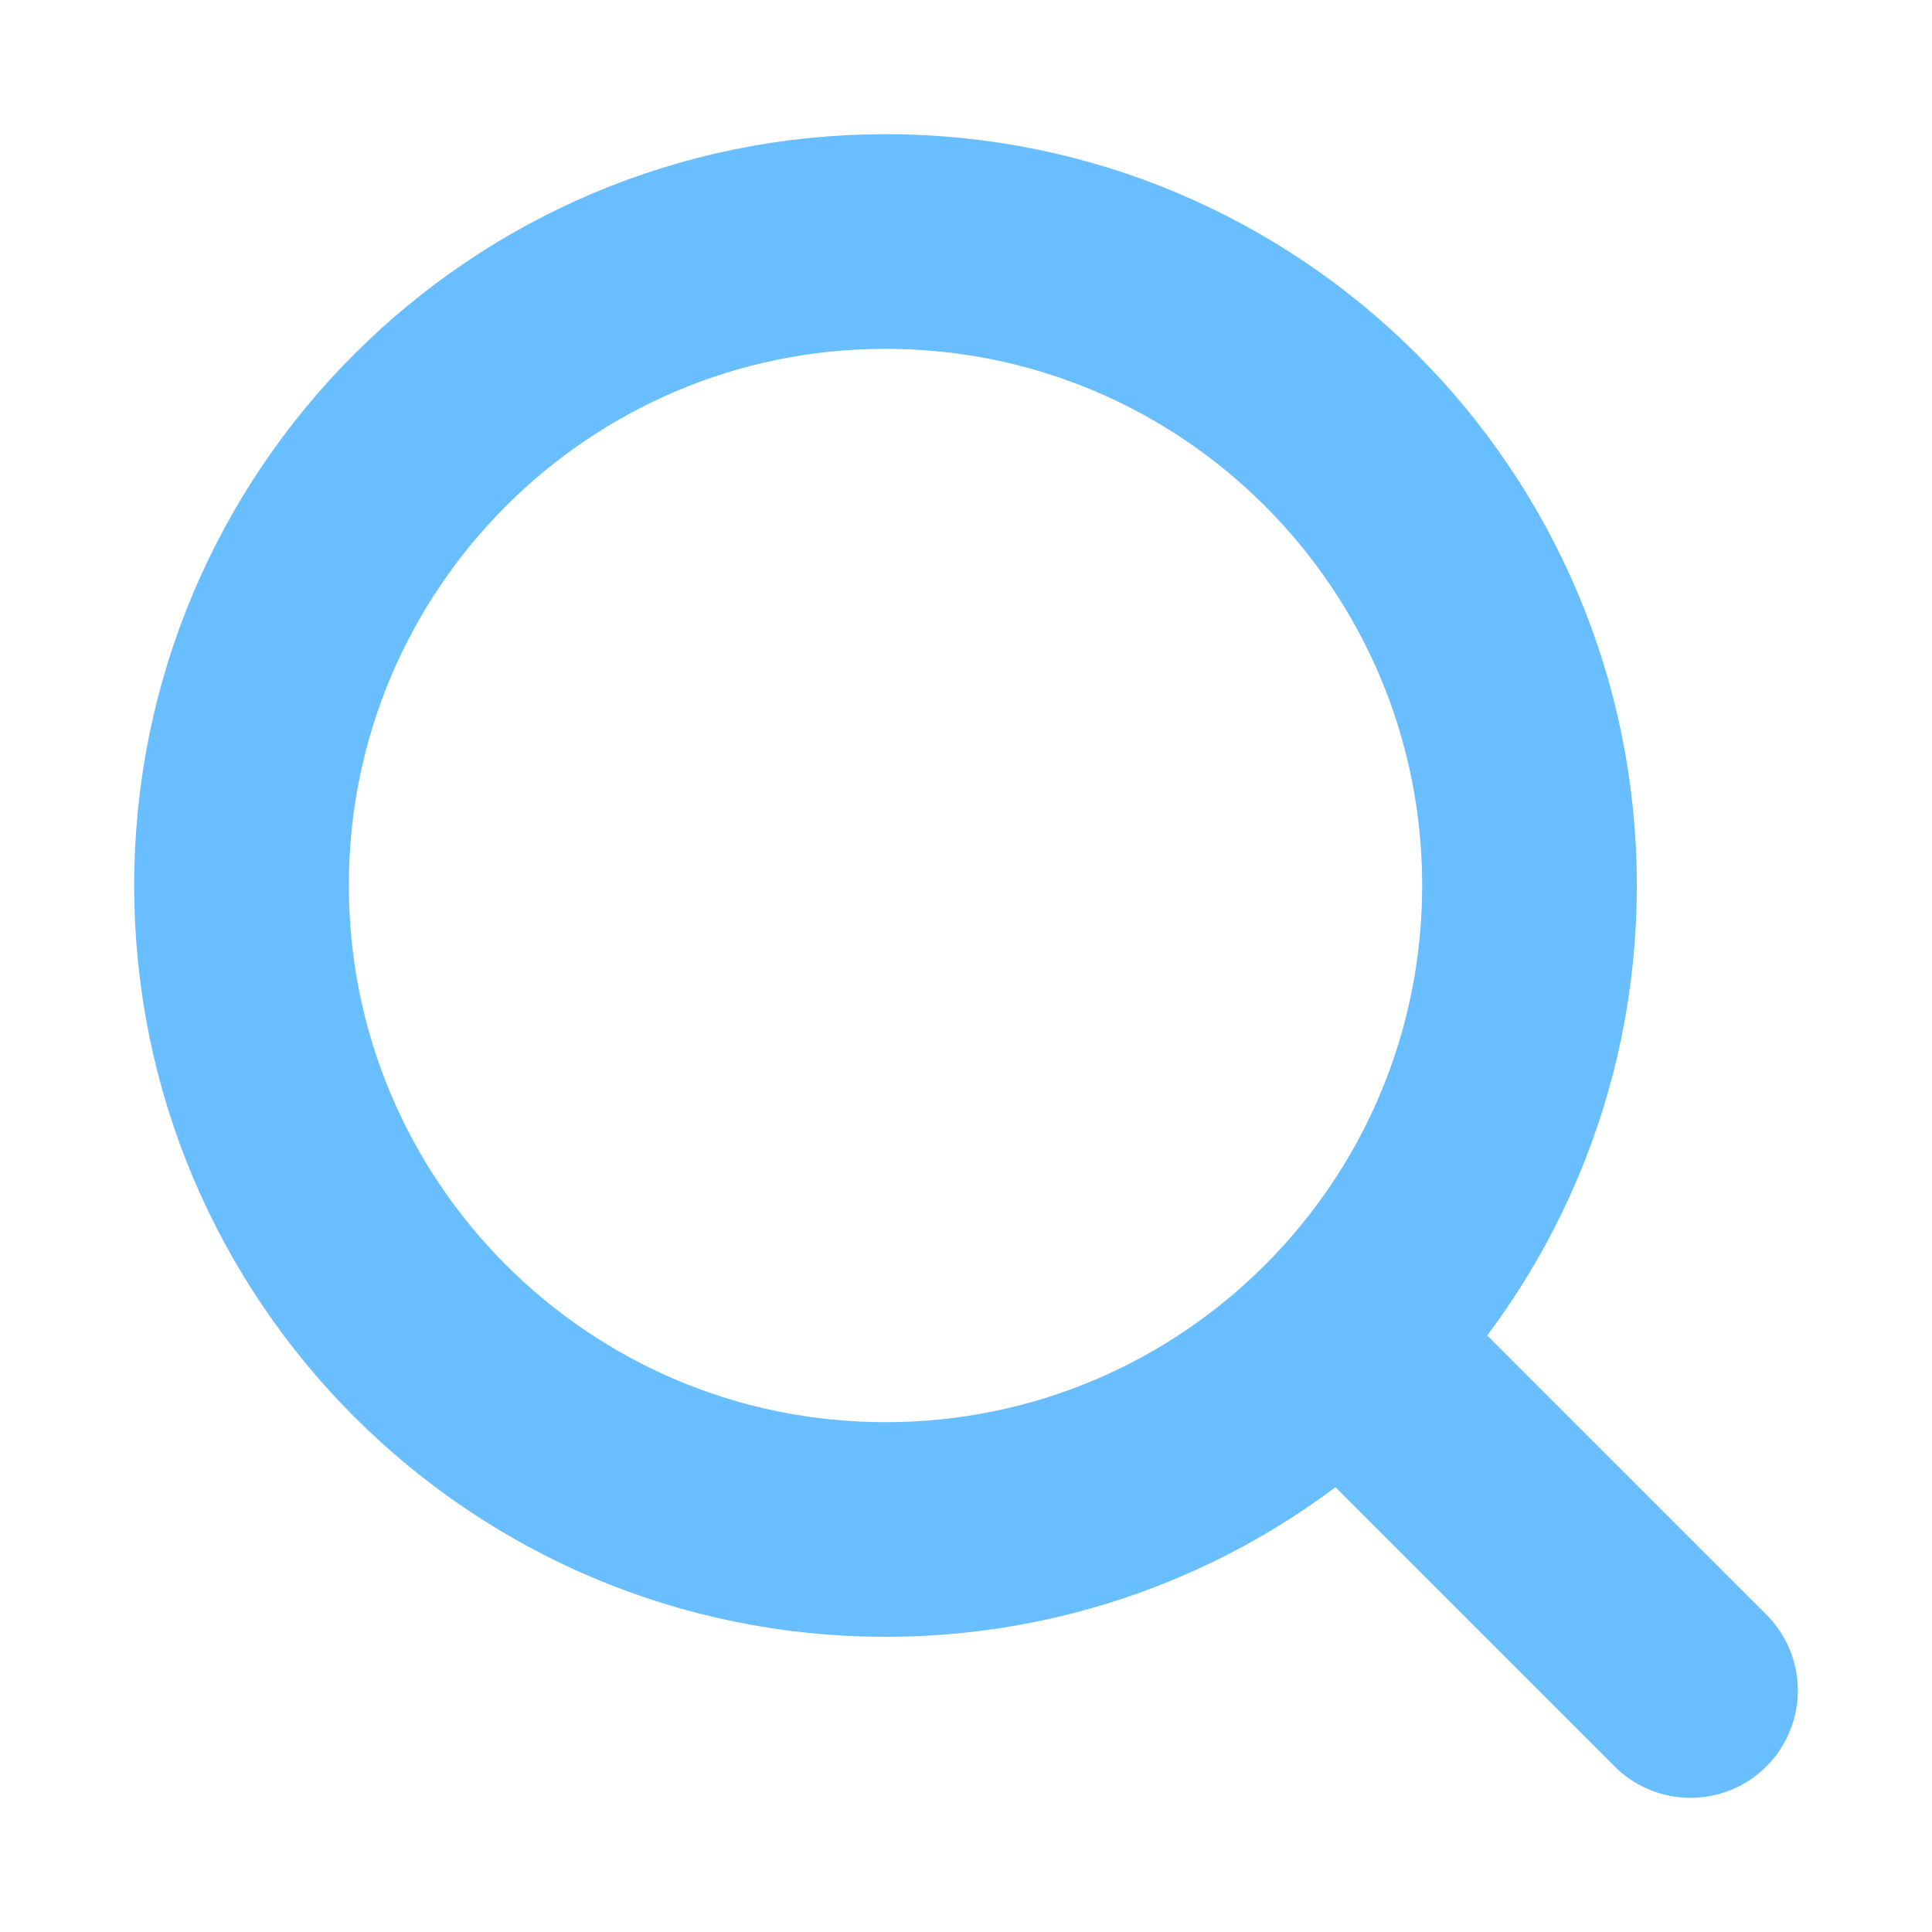
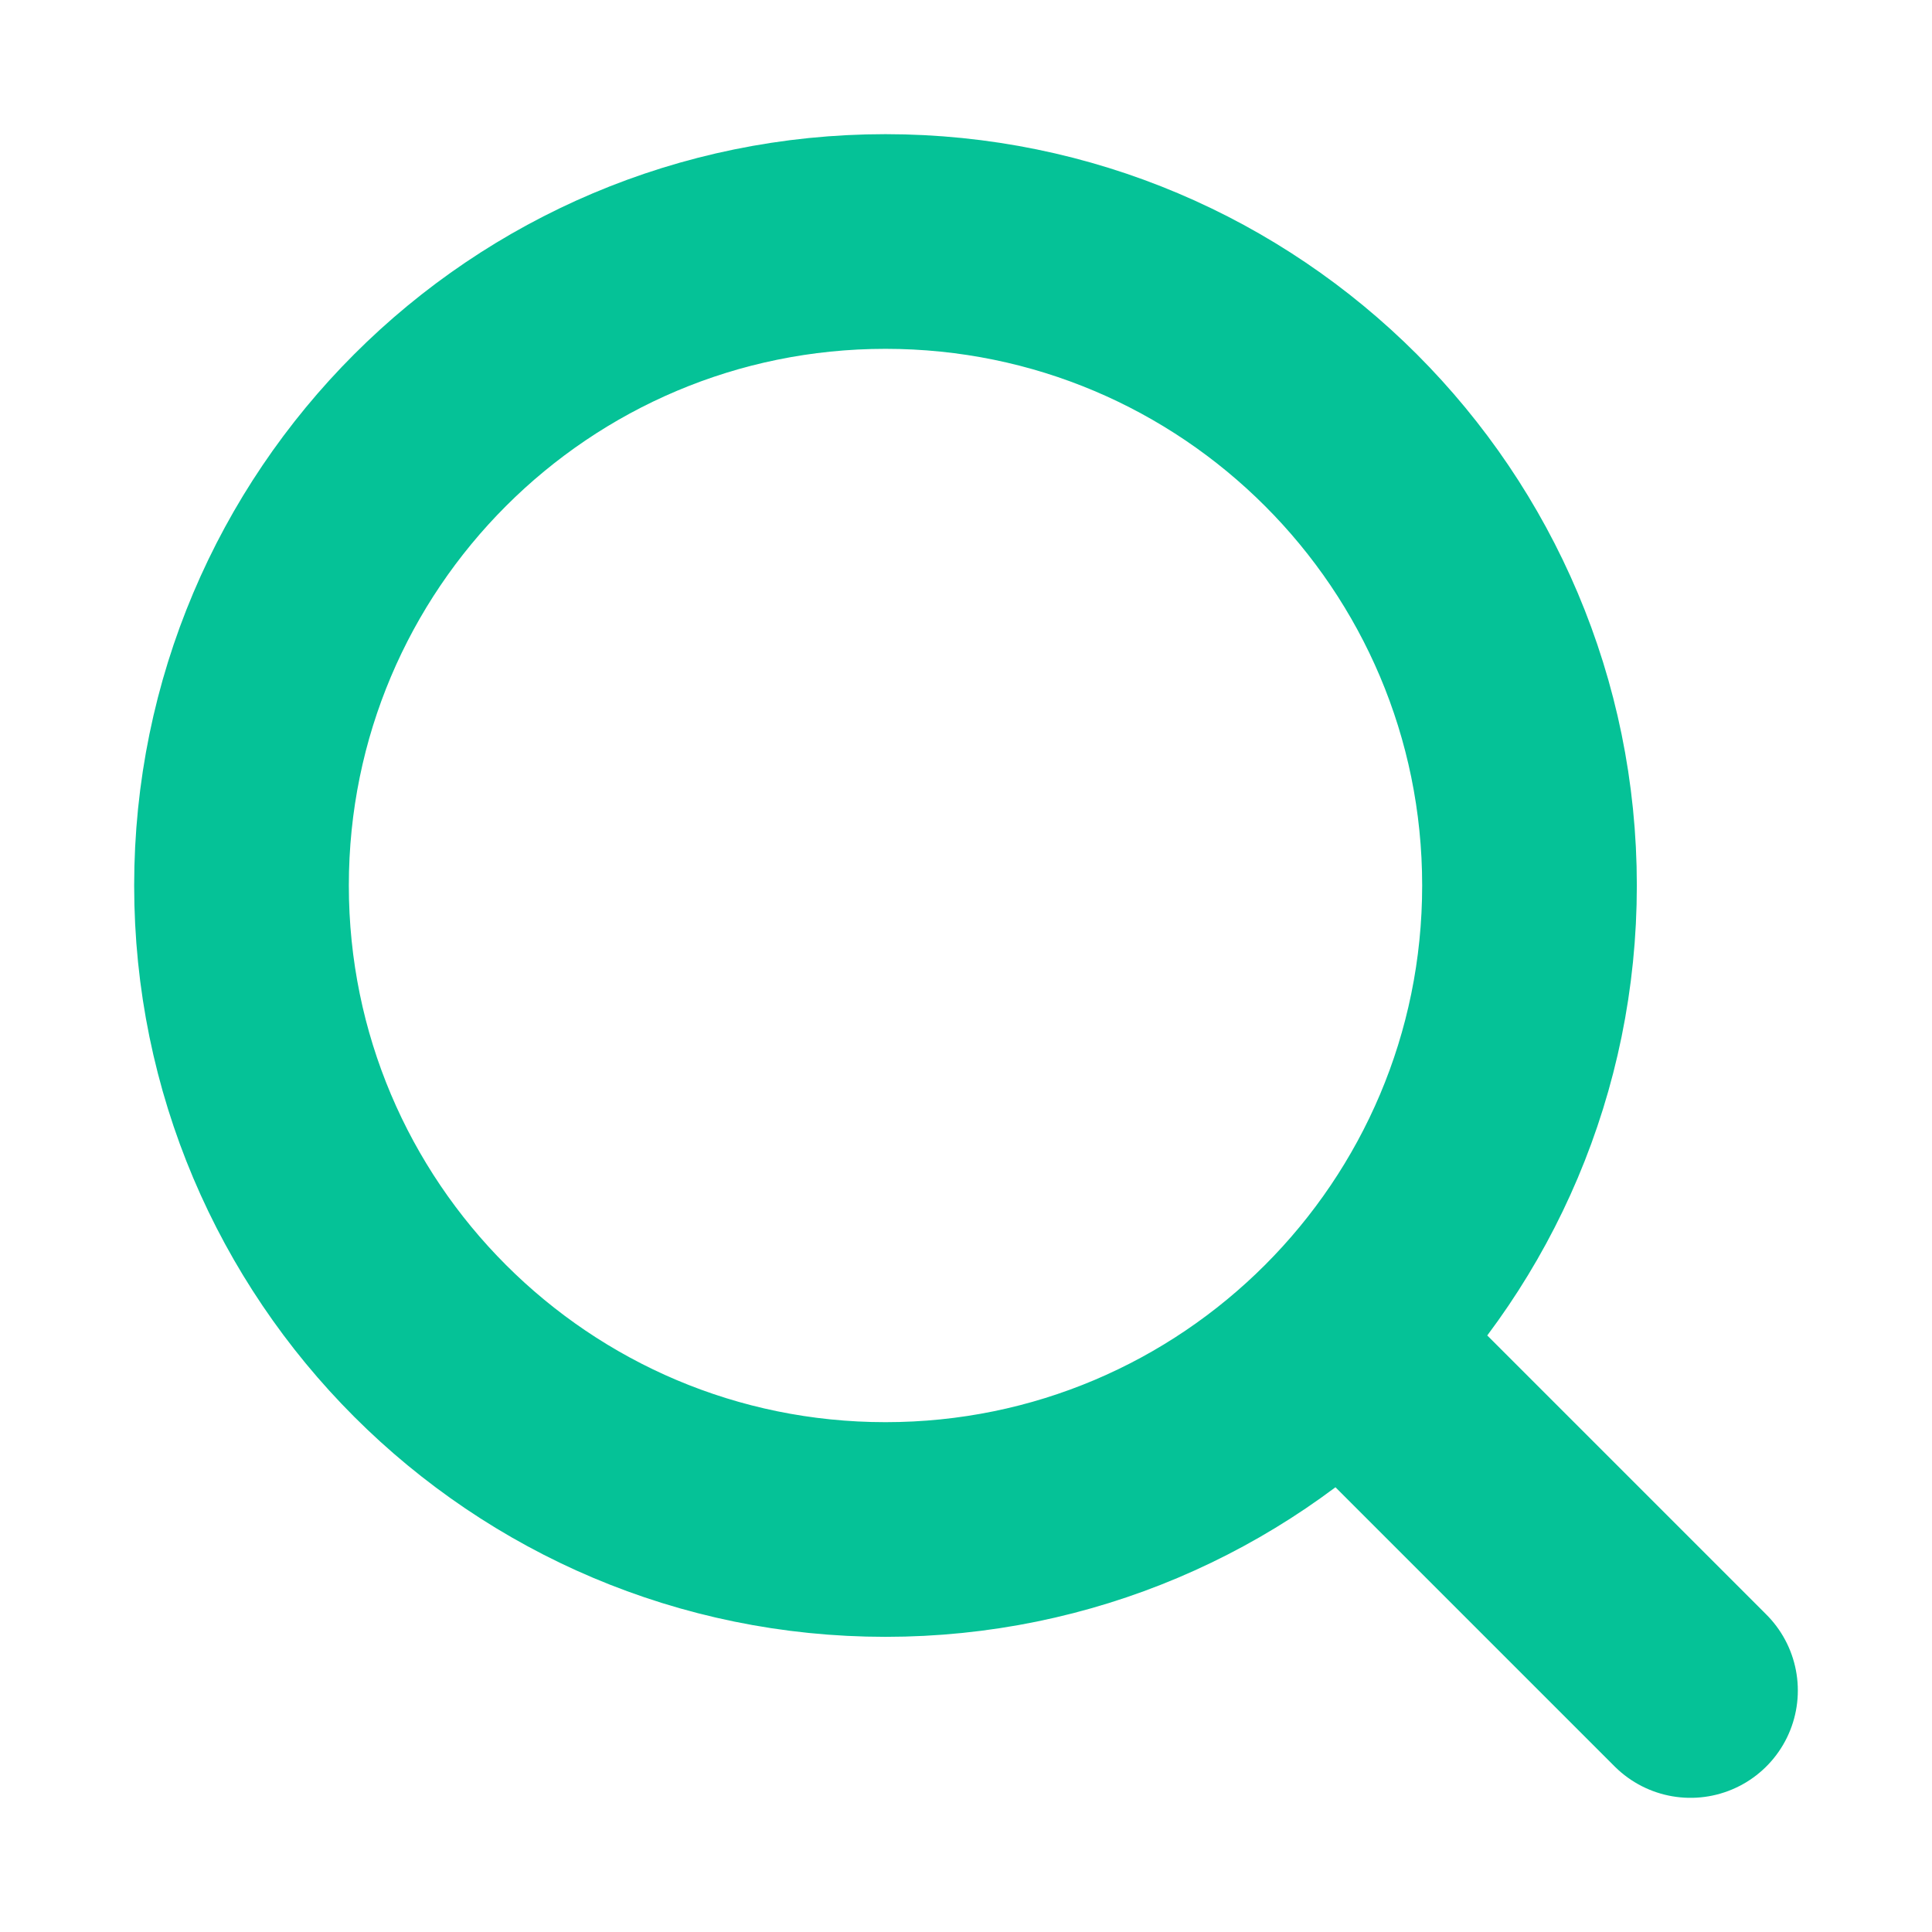
<svg xmlns="http://www.w3.org/2000/svg" preserveAspectRatio="none" overflow="visible" style="display: block;" width="18" height="18" viewBox="0 0 18 18" fill="none">
  <g id="search">
-     <path id="Vector" d="M15.75 15.75L12.495 12.495M14.25 8.25C14.25 11.564 11.564 14.25 8.25 14.25C4.936 14.25 2.25 11.564 2.25 8.25C2.25 4.936 4.936 2.25 8.25 2.25C11.564 2.25 14.25 4.936 14.25 8.25Z" stroke-width="2" stroke-linecap="round" stroke="#69BEFF" />
+     <path id="Vector" d="M15.75 15.75L12.495 12.495M14.25 8.25C14.25 11.564 11.564 14.25 8.25 14.25C4.936 14.25 2.25 11.564 2.25 8.25C2.25 4.936 4.936 2.25 8.25 2.25C11.564 2.25 14.25 4.936 14.25 8.25Z" stroke-width="2" stroke-linecap="round" stroke="#05C297" />
  </g>
</svg>
